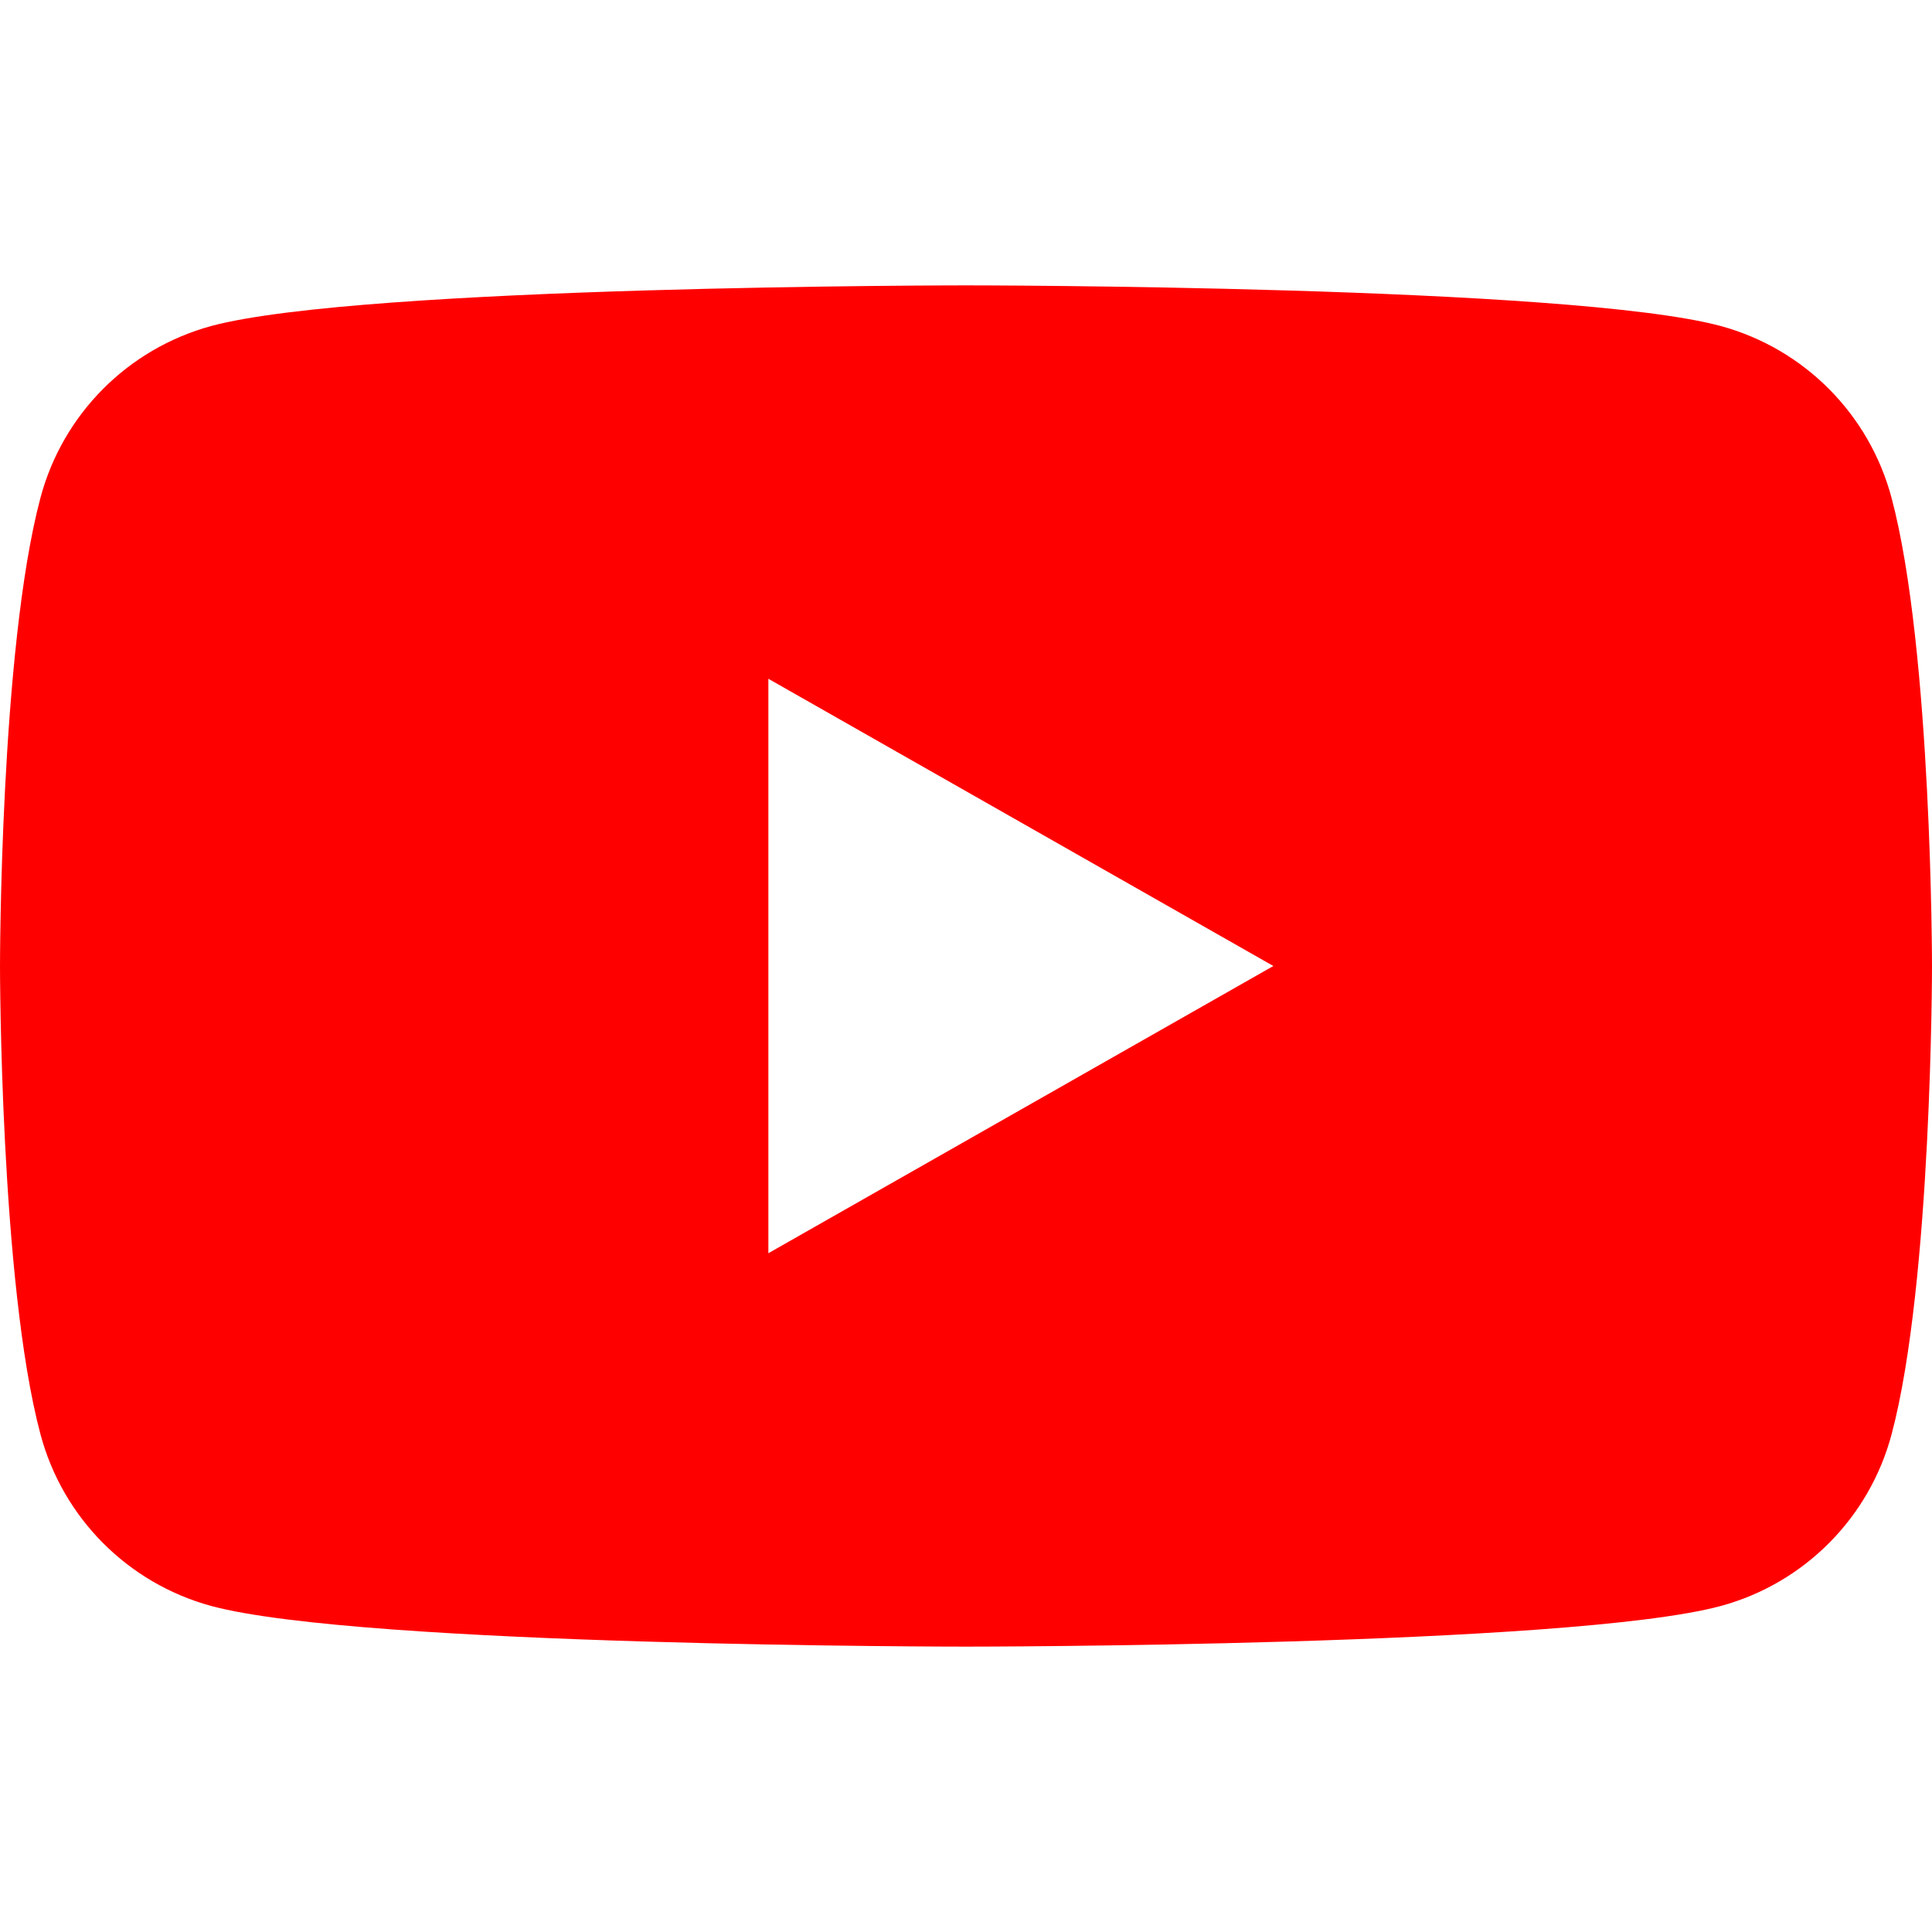
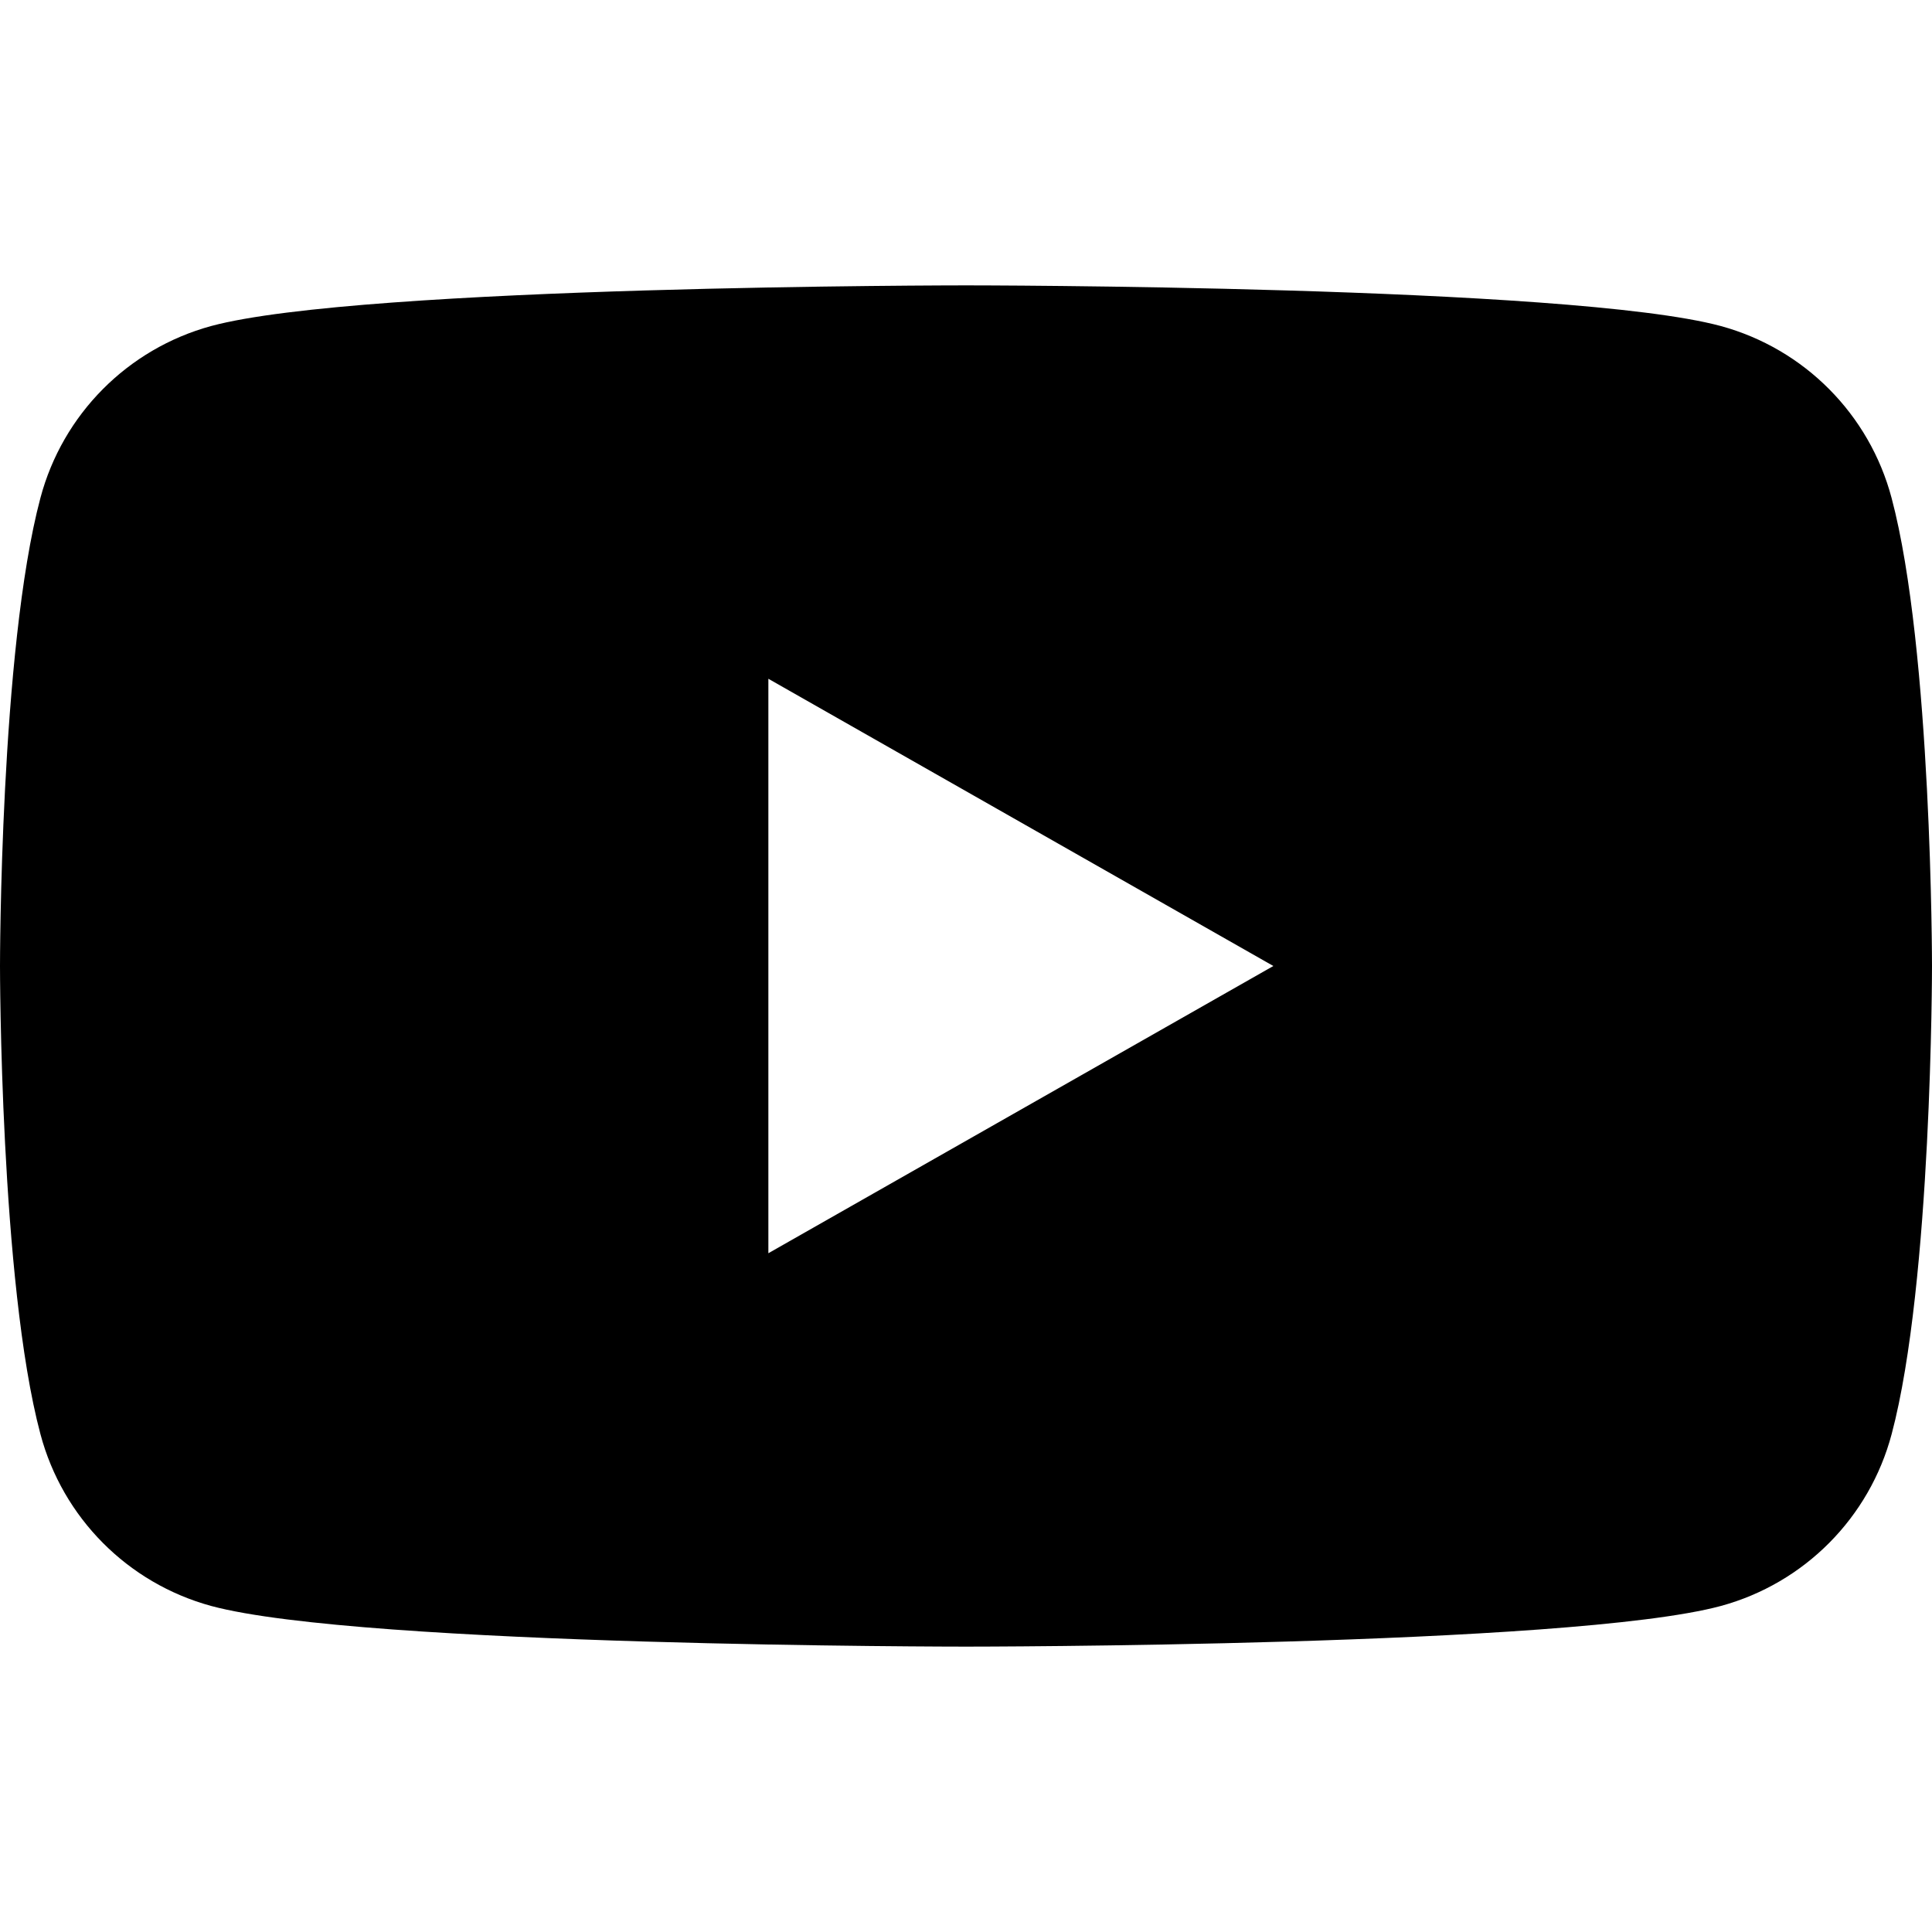
- <svg xmlns="http://www.w3.org/2000/svg" fill="#FF0000" role="img" viewBox="0 0 24 24">
-   <path d="M23.498 6.186a3.016 3.016 0 0 0-2.122-2.136C19.505 3.545 12 3.545 12 3.545s-7.505 0-9.377.505A3.017 3.017 0 0 0 .502 6.186C0 8.07 0 12 0 12s0 3.93.502 5.814a3.016 3.016 0 0 0 2.122 2.136c1.871.505 9.376.505 9.376.505s7.505 0 9.377-.505a3.015 3.015 0 0 0 2.122-2.136C24 15.93 24 12 24 12s0-3.93-.502-5.814zM9.545 15.568V8.432L15.818 12l-6.273 3.568z" />
+ <svg xmlns="http://www.w3.org/2000/svg" width="24" height="24" viewBox="0 0 24 24" fill="none">
+   <path d="M23.498 6.186a3.016 3.016 0 0 0-2.122-2.136C19.505 3.545 12 3.545 12 3.545s-7.505 0-9.377.505A3.017 3.017 0 0 0 .502 6.186C0 8.07 0 12 0 12s0 3.93.502 5.814a3.016 3.016 0 0 0 2.122 2.136c1.871.505 9.376.505 9.376.505s7.505 0 9.377-.505a3.015 3.015 0 0 0 2.122-2.136C24 15.93 24 12 24 12s0-3.93-.502-5.814zM9.545 15.568V8.432L15.818 12l-6.273 3.568z" fill="currentColor" />
</svg>
